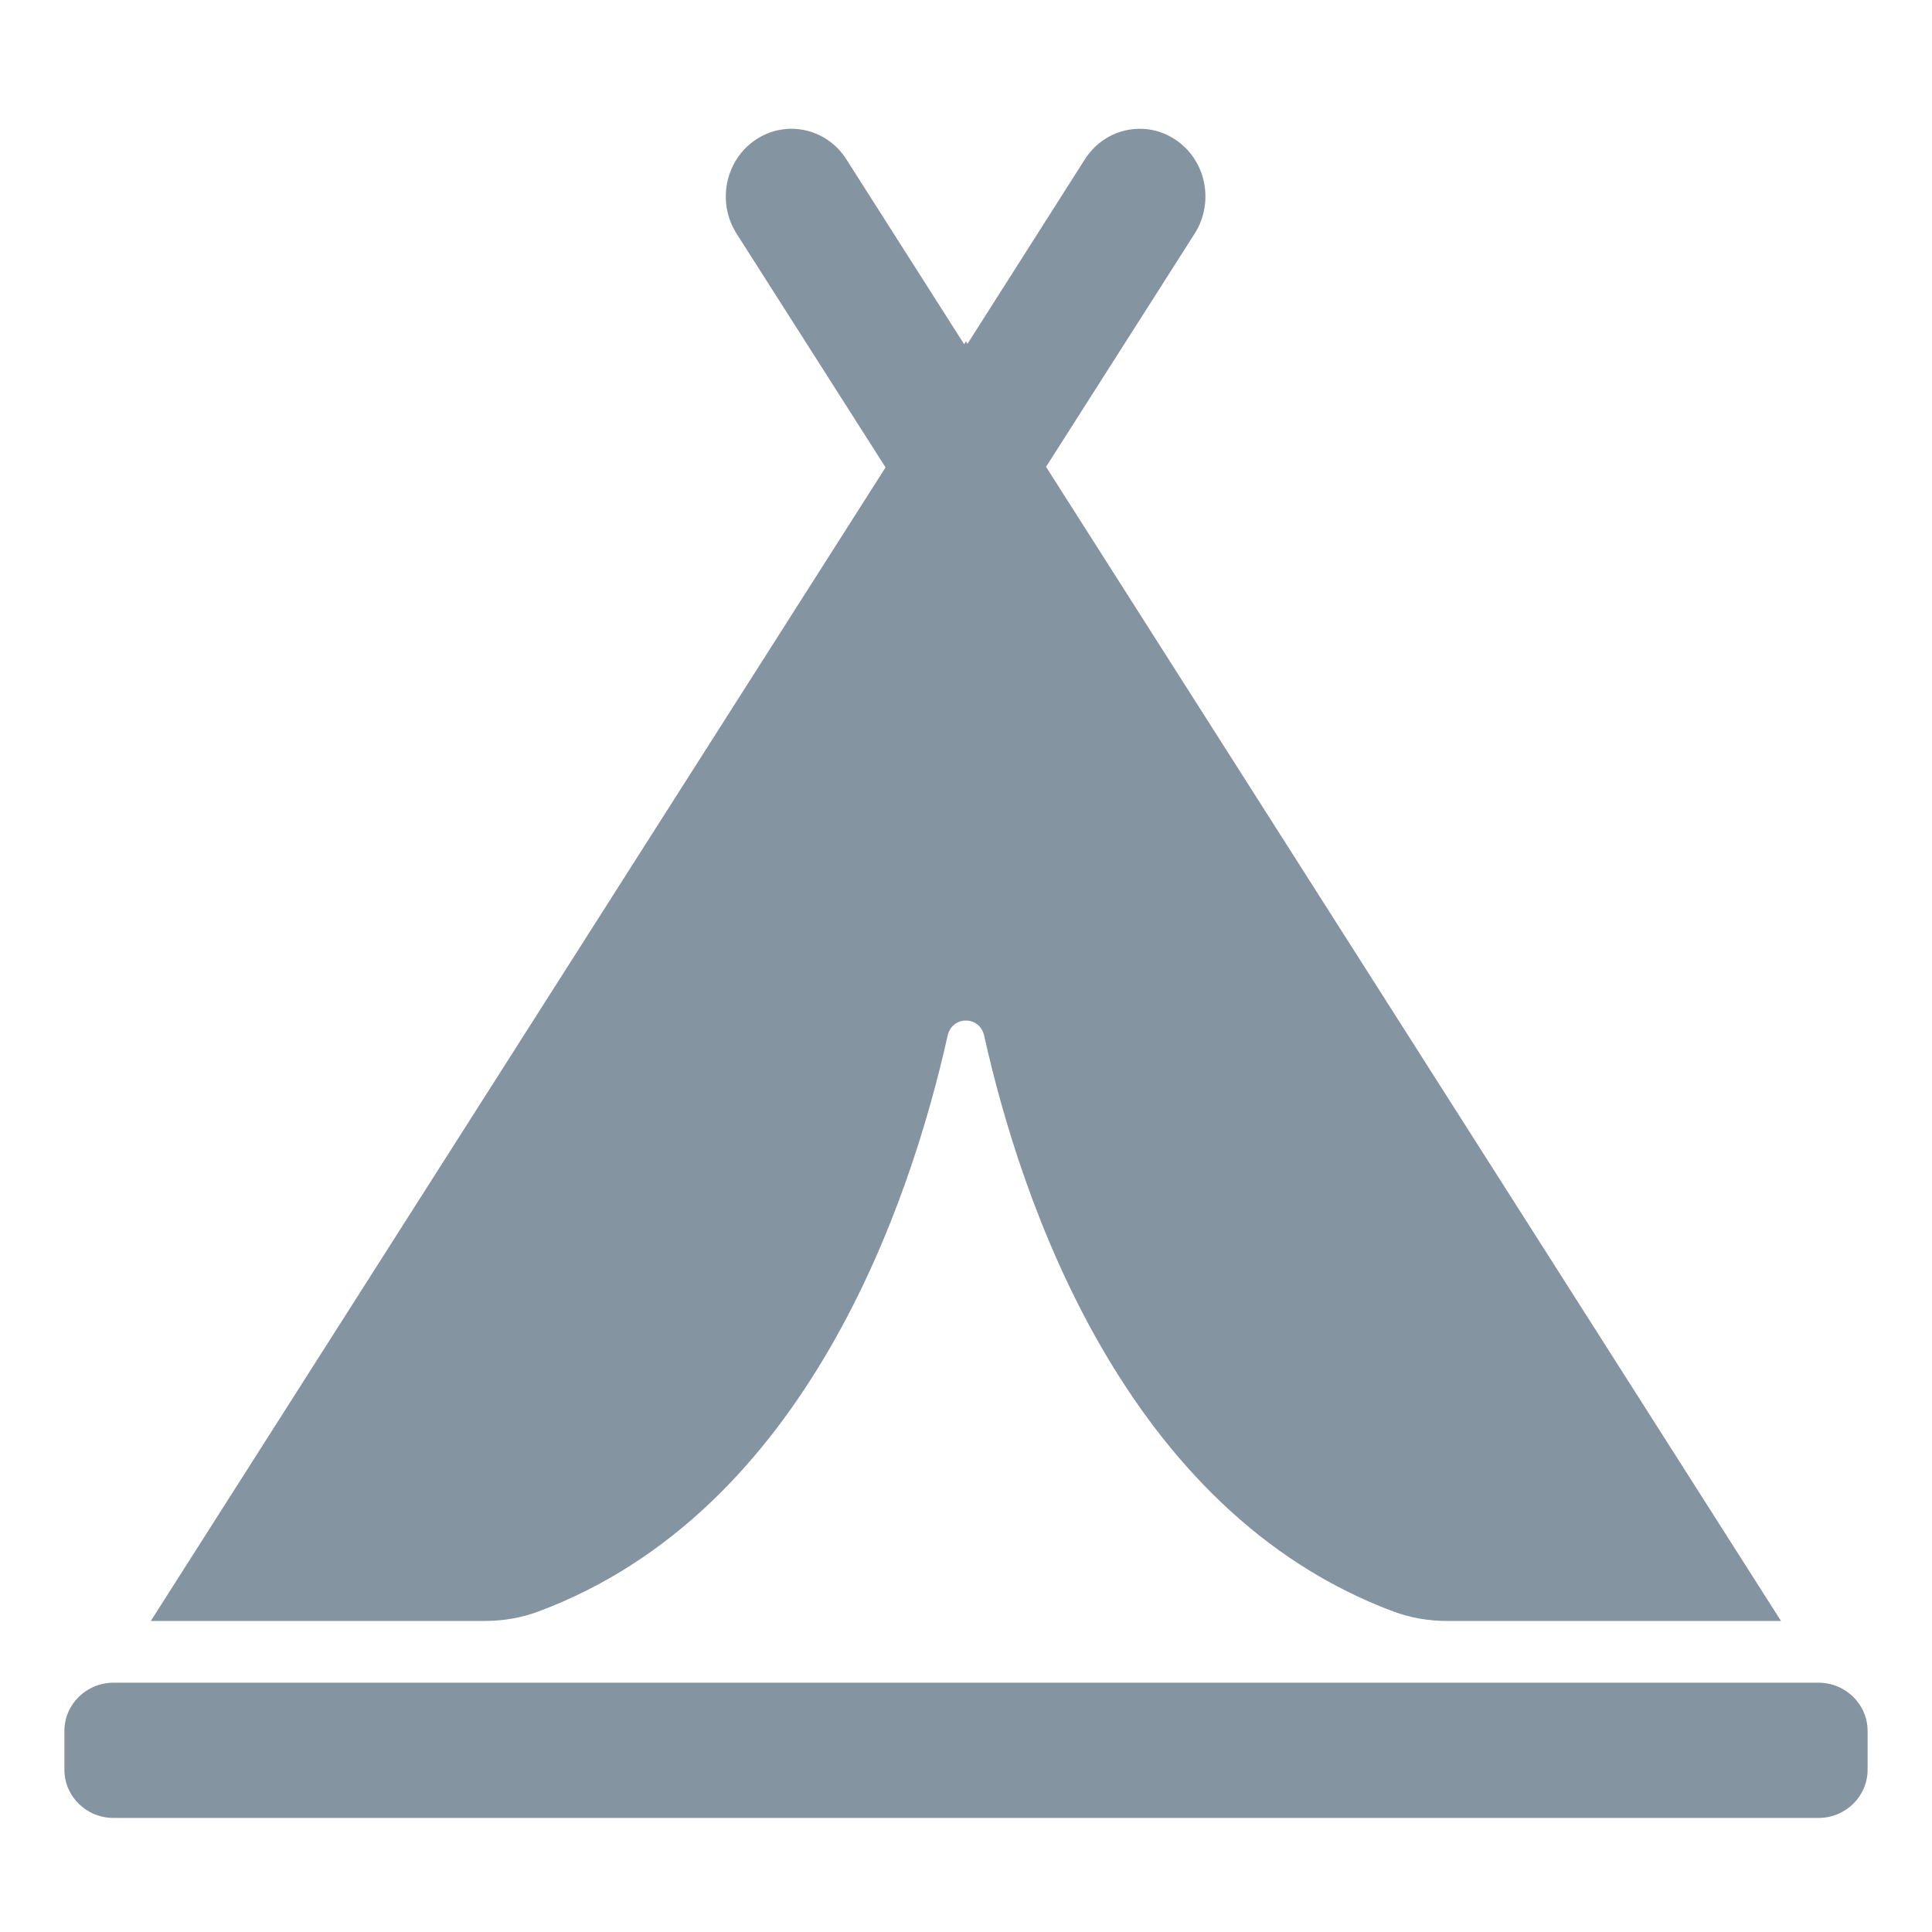
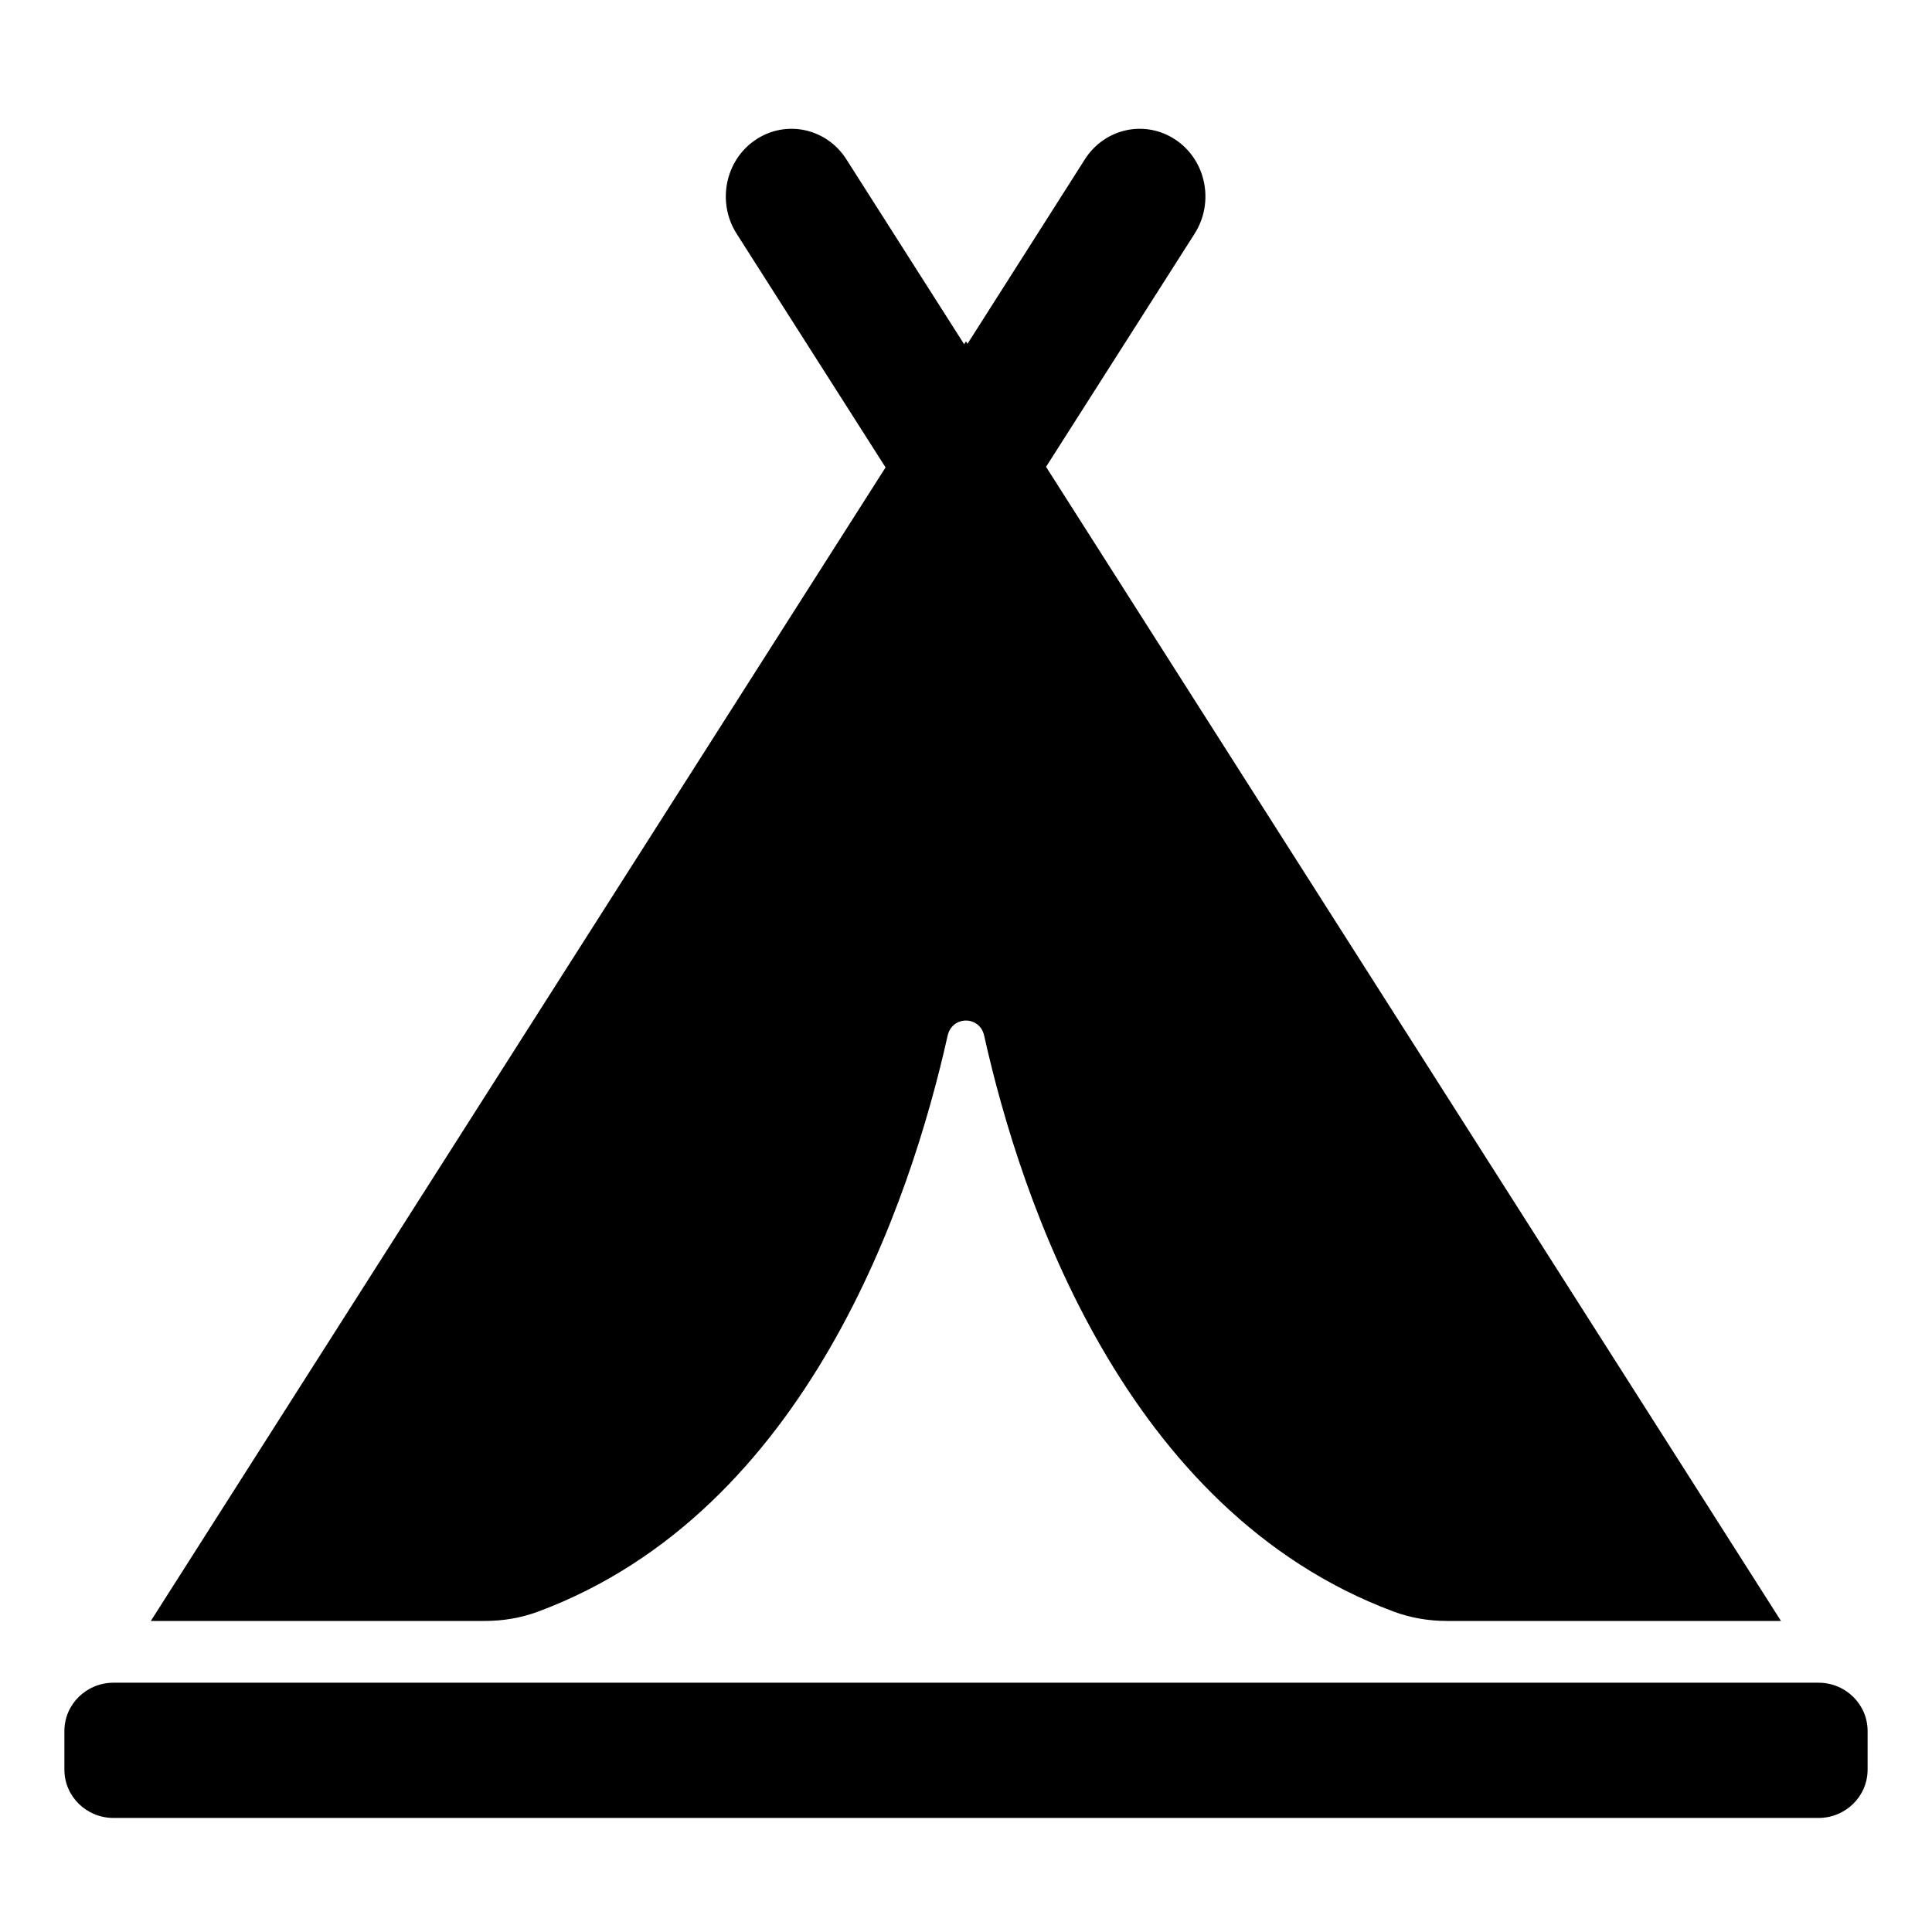
- <svg xmlns="http://www.w3.org/2000/svg" width="30" height="30" viewBox="0 0 30 30" fill="none">
-   <path d="M18.551 3.627L16.243 7.249L27.655 25.17H22.466C22.183 25.17 21.901 25.122 21.636 25.023C17.456 23.461 15.85 18.633 15.282 16.081C15.213 15.769 14.785 15.769 14.715 16.081C14.144 18.636 12.54 23.464 8.361 25.023C8.096 25.122 7.814 25.17 7.531 25.17H2.342L13.751 7.258L11.437 3.627C11.129 3.141 11.26 2.49 11.731 2.172C12.203 1.854 12.835 1.989 13.143 2.475L14.971 5.345L15 5.3L15.023 5.339L16.845 2.475C17.154 1.989 17.785 1.854 18.257 2.172C18.729 2.49 18.859 3.141 18.551 3.627Z" fill="#8494A1" />
-   <path d="M1.763 26.129H28.237C28.659 26.129 29 26.465 29 26.879V27.479C29 27.893 28.659 28.229 28.237 28.229H1.763C1.341 28.229 1 27.893 1 27.479V26.879C1 26.465 1.341 26.129 1.763 26.129Z" fill="#8494A1" />
+ <svg xmlns="http://www.w3.org/2000/svg" width="30" height="30" viewBox="0 0 30 30">
+   <path d="M18.551 3.627L16.243 7.249L27.655 25.17H22.466C22.183 25.17 21.901 25.122 21.636 25.023C17.456 23.461 15.85 18.633 15.282 16.081C15.213 15.769 14.785 15.769 14.715 16.081C14.144 18.636 12.54 23.464 8.361 25.023C8.096 25.122 7.814 25.17 7.531 25.17H2.342L13.751 7.258L11.437 3.627C11.129 3.141 11.26 2.49 11.731 2.172C12.203 1.854 12.835 1.989 13.143 2.475L14.971 5.345L15 5.3L15.023 5.339L16.845 2.475C17.154 1.989 17.785 1.854 18.257 2.172C18.729 2.49 18.859 3.141 18.551 3.627Z" />
+   <path d="M1.763 26.129H28.237C28.659 26.129 29 26.465 29 26.879V27.479C29 27.893 28.659 28.229 28.237 28.229H1.763C1.341 28.229 1 27.893 1 27.479V26.879C1 26.465 1.341 26.129 1.763 26.129Z" />
</svg>
